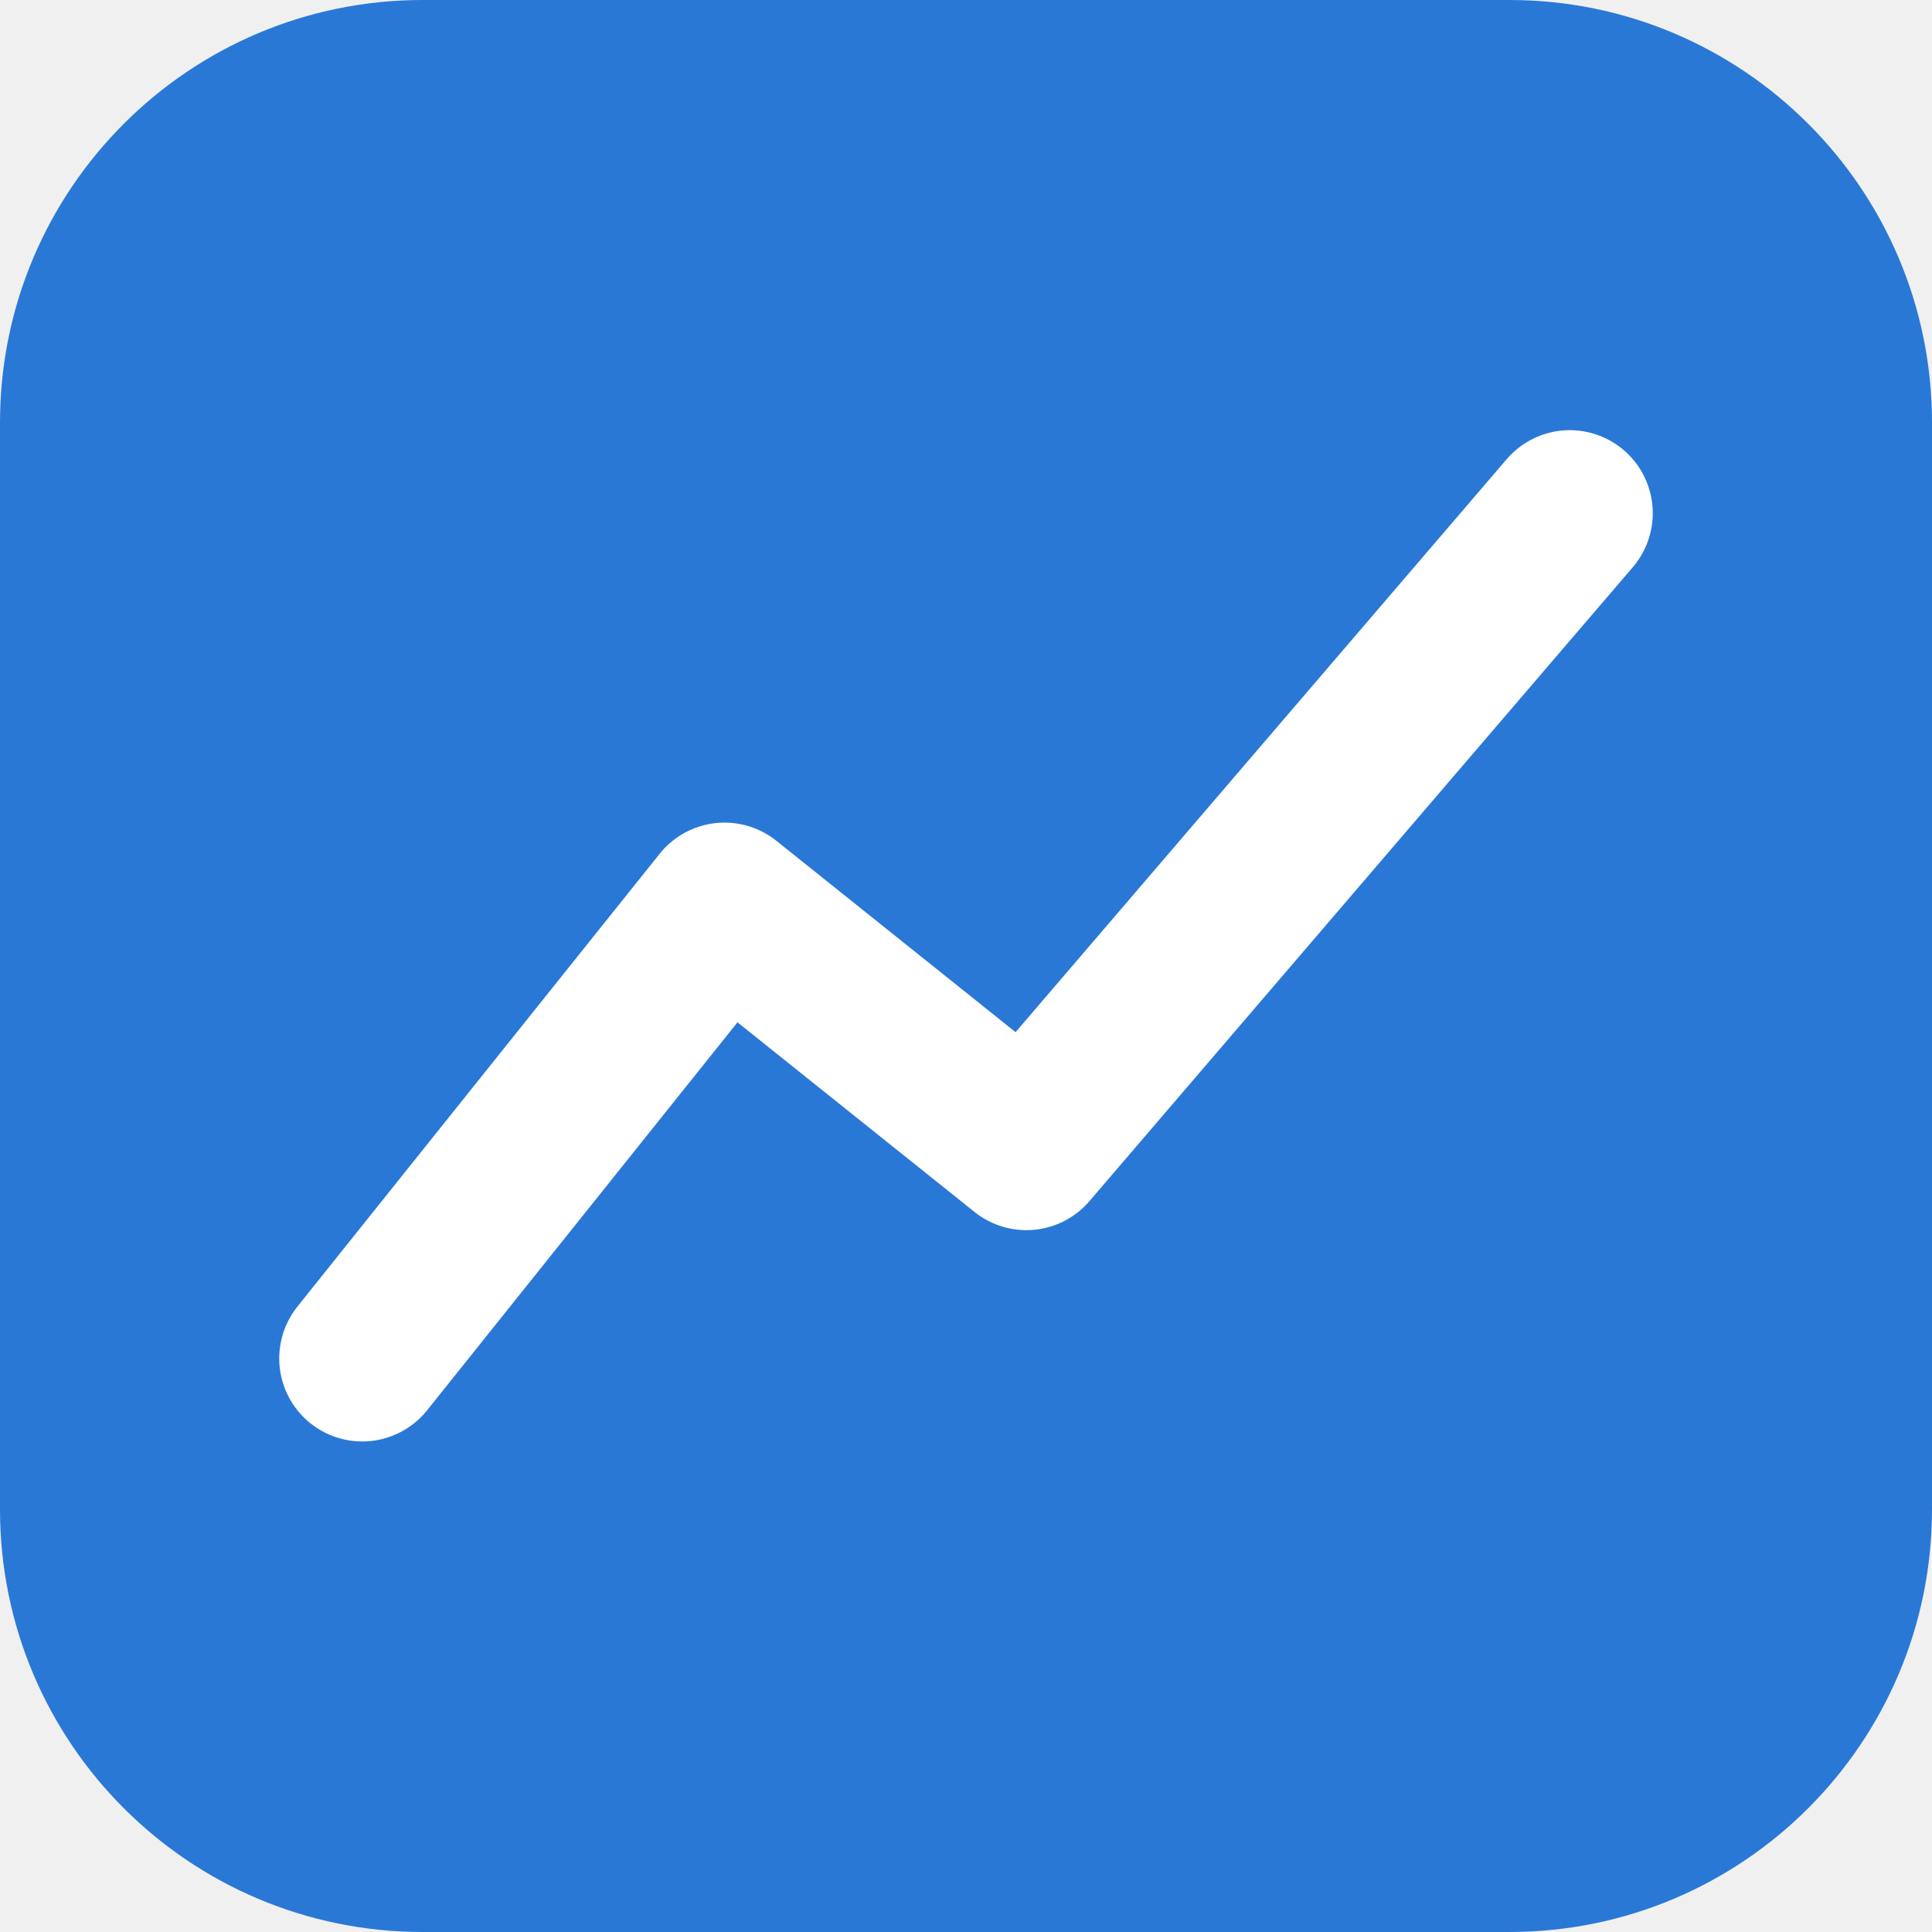
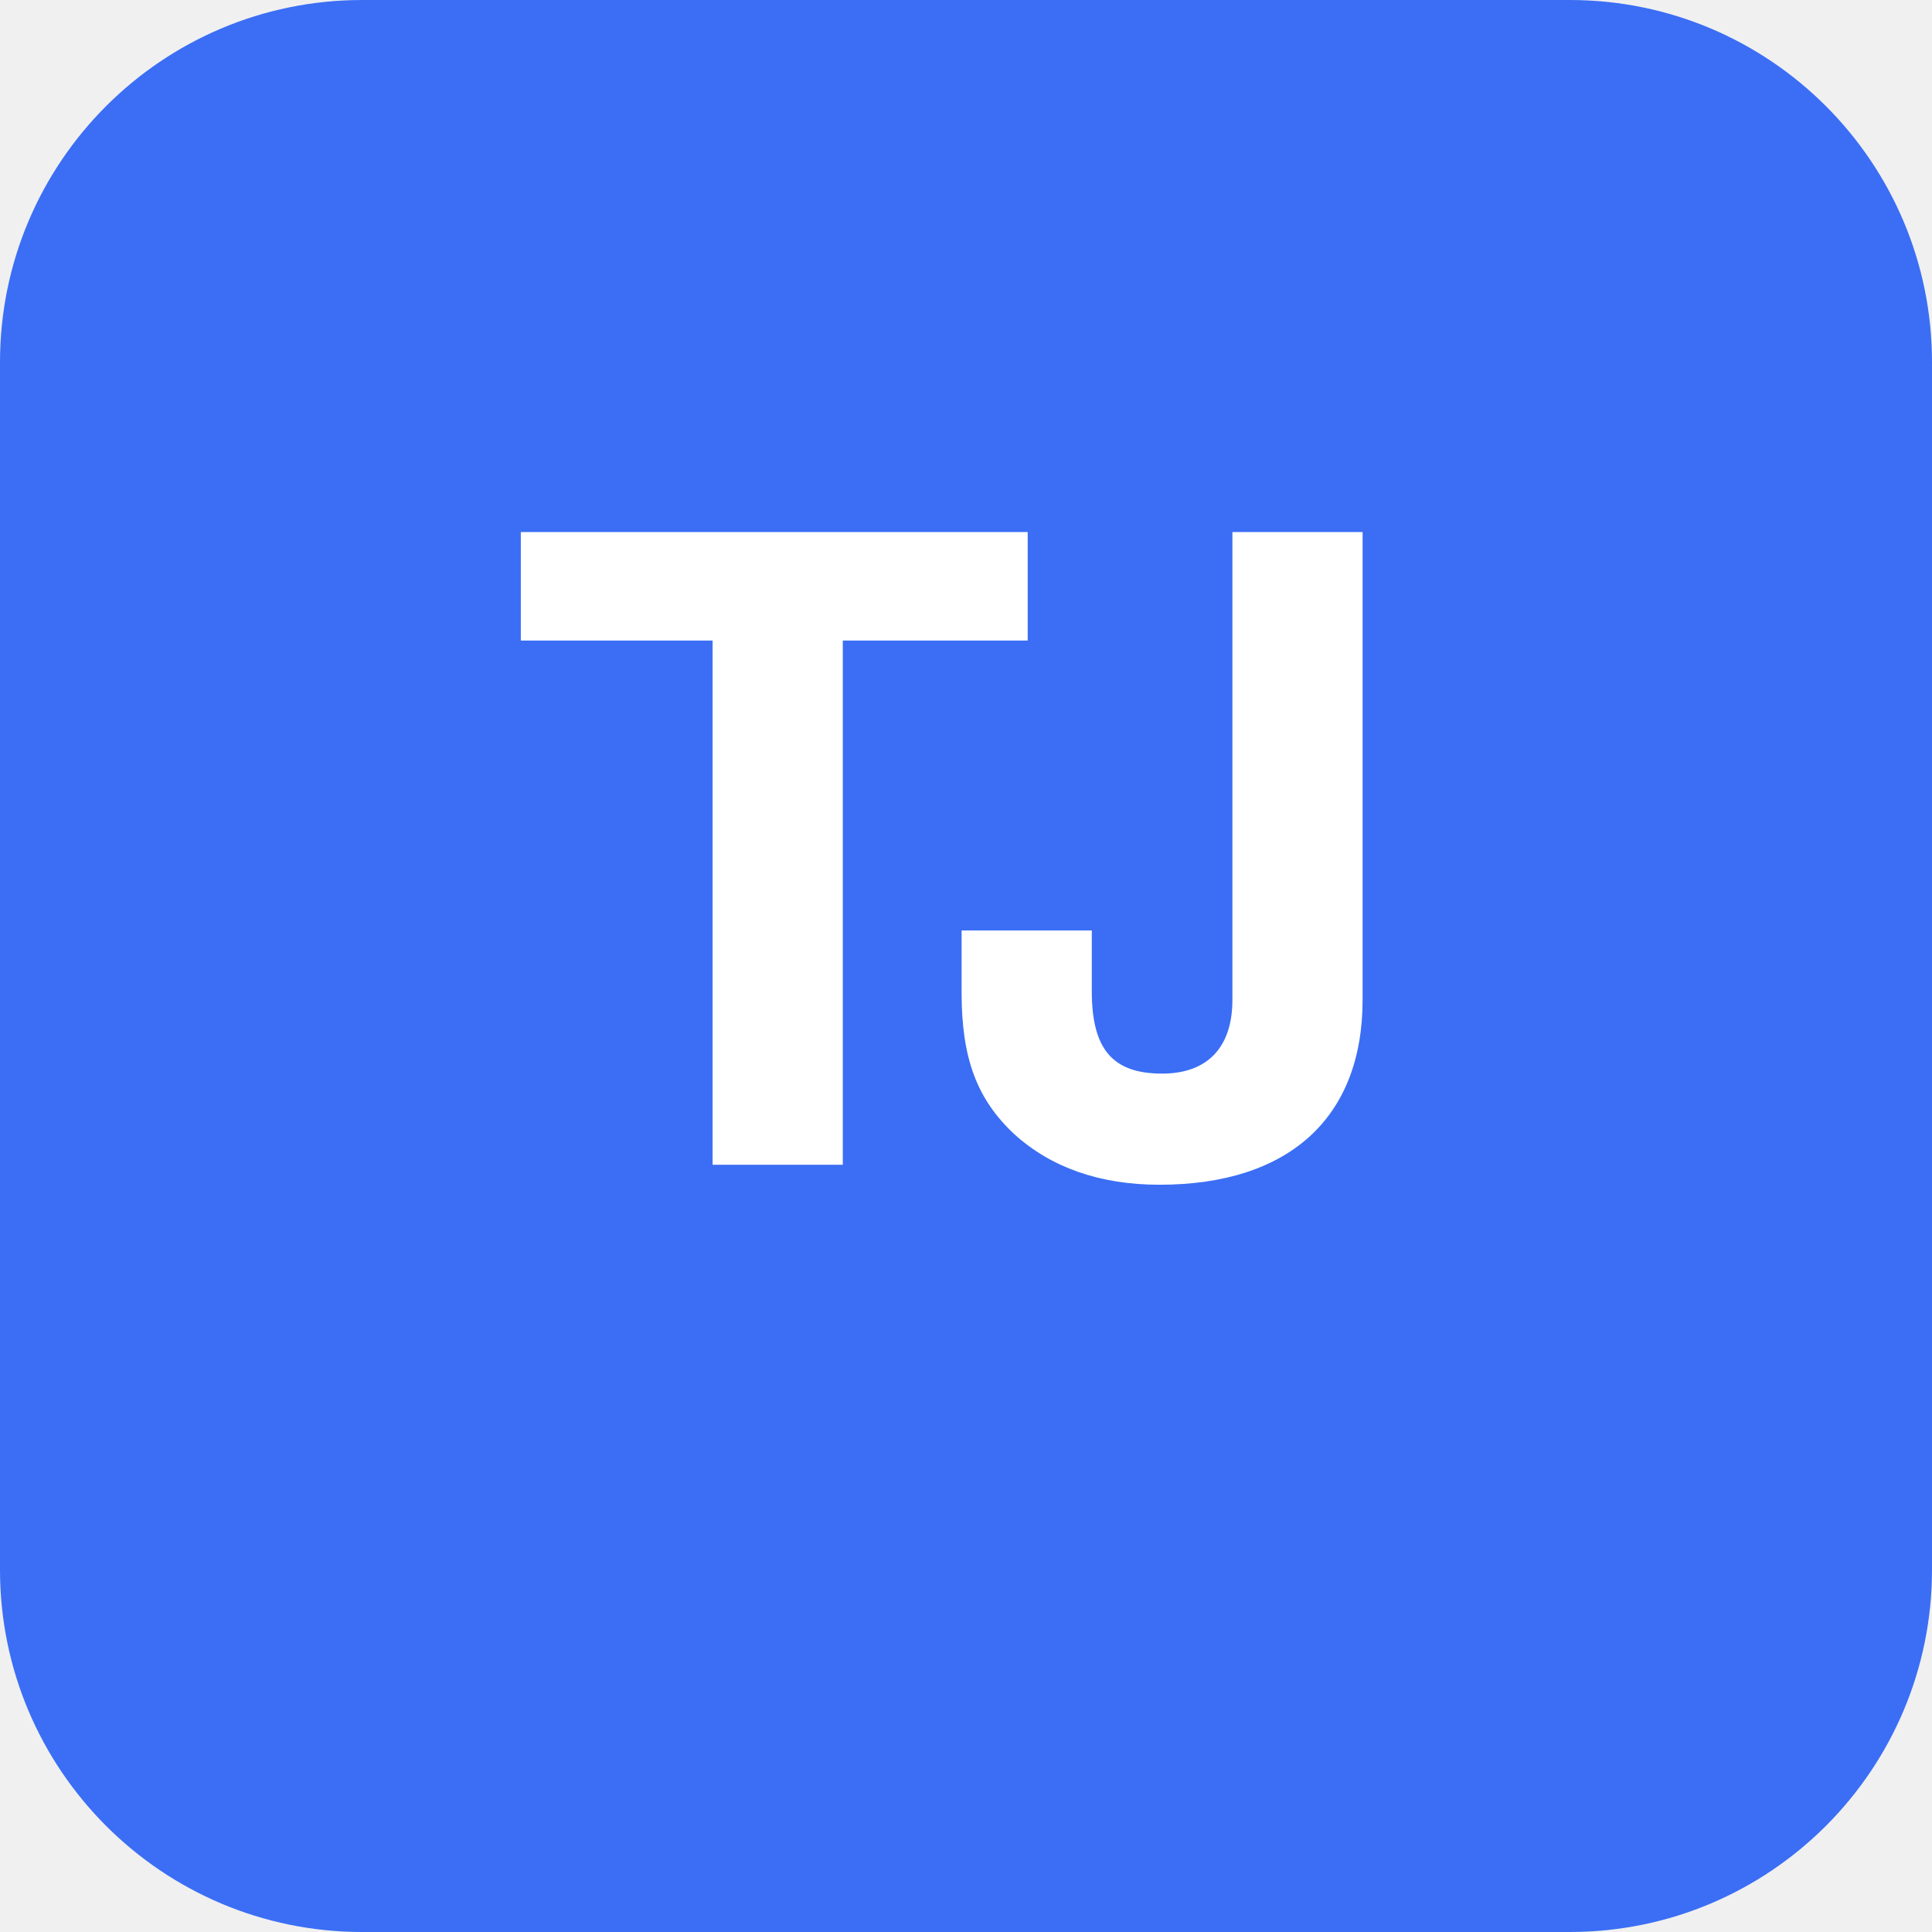
- <svg xmlns="http://www.w3.org/2000/svg" viewBox="0 0 32 32">
-   <rect width="32" height="32" rx="7" fill="#2a78d6" />
-   <path d="M6 22.5 L12 15 L17 19 L26 8.5" fill="none" stroke="#fff" stroke-width="2.75" stroke-linecap="round" stroke-linejoin="round" />
+ <svg xmlns="http://www.w3.org/2000/svg" width="512" height="512" viewBox="0 0 512 512">
+   <rect width="512" height="512" rx="96" fill="#3b6ef5" />
+   <text x="256" y="256" font-family="Helvetica,Arial,sans-serif" font-size="230" font-weight="700" fill="#ffffff" text-anchor="middle" dominant-baseline="central" letter-spacing="-6">TJ</text>
</svg>
